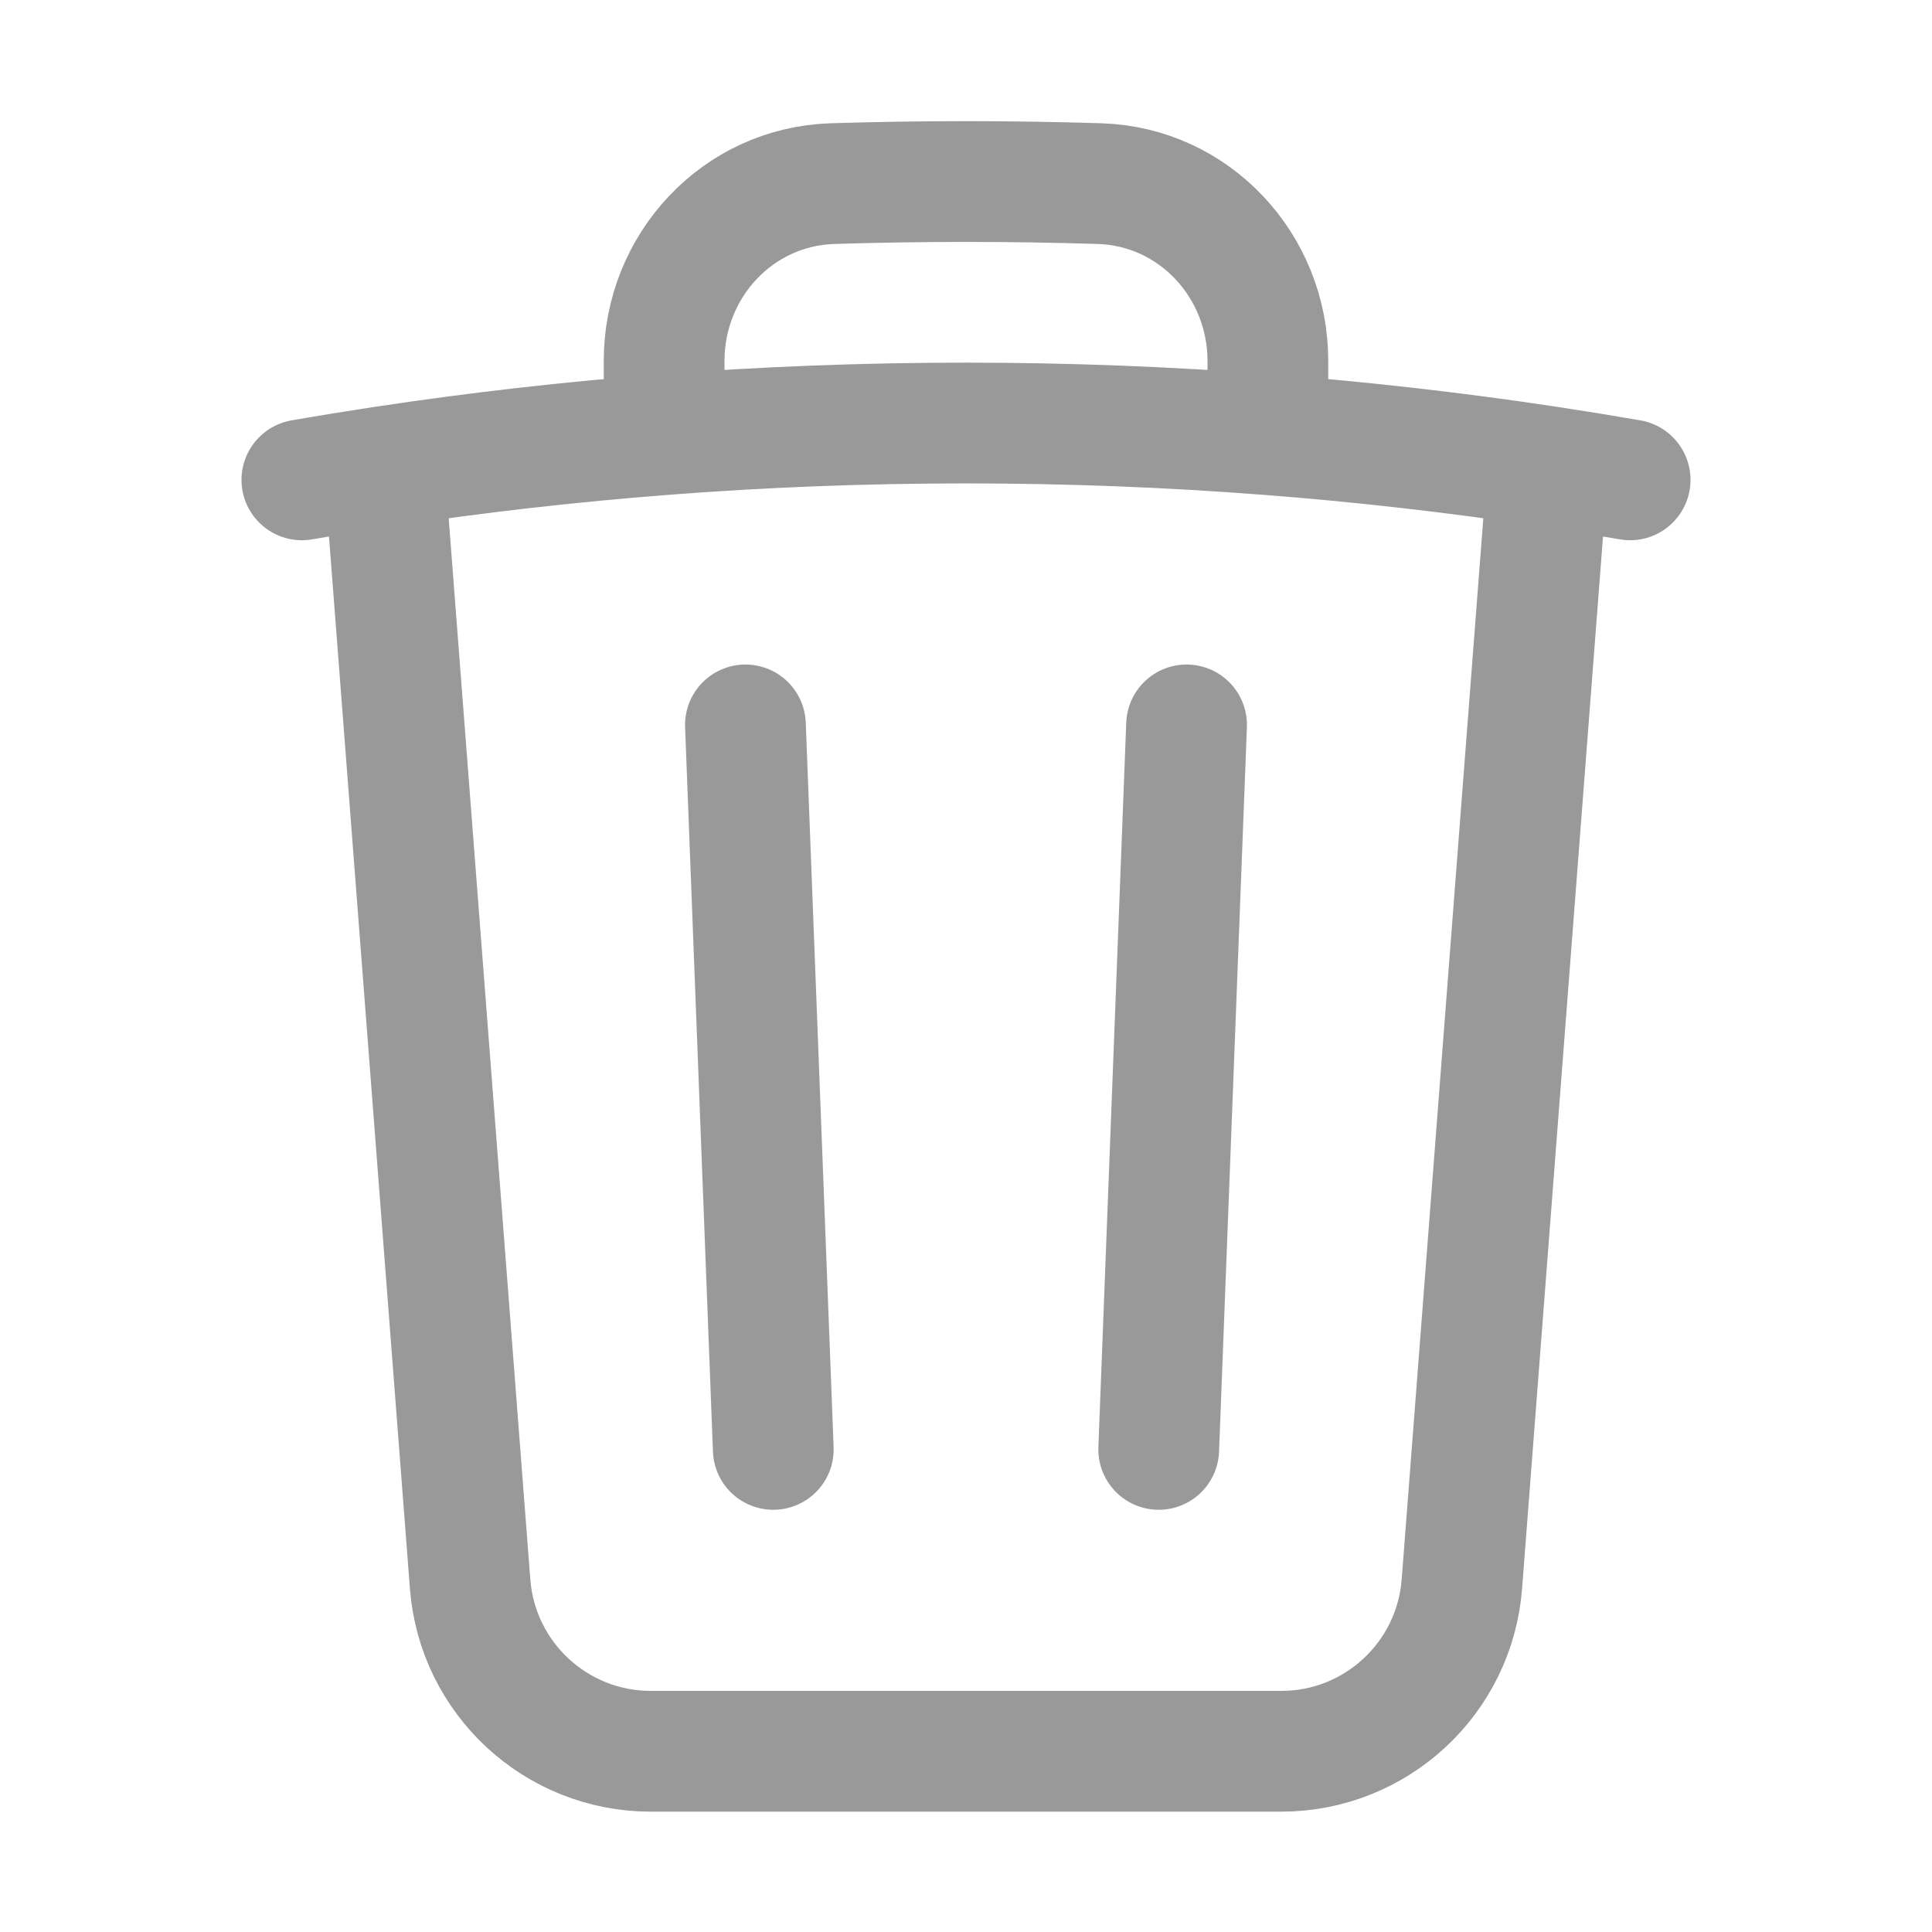
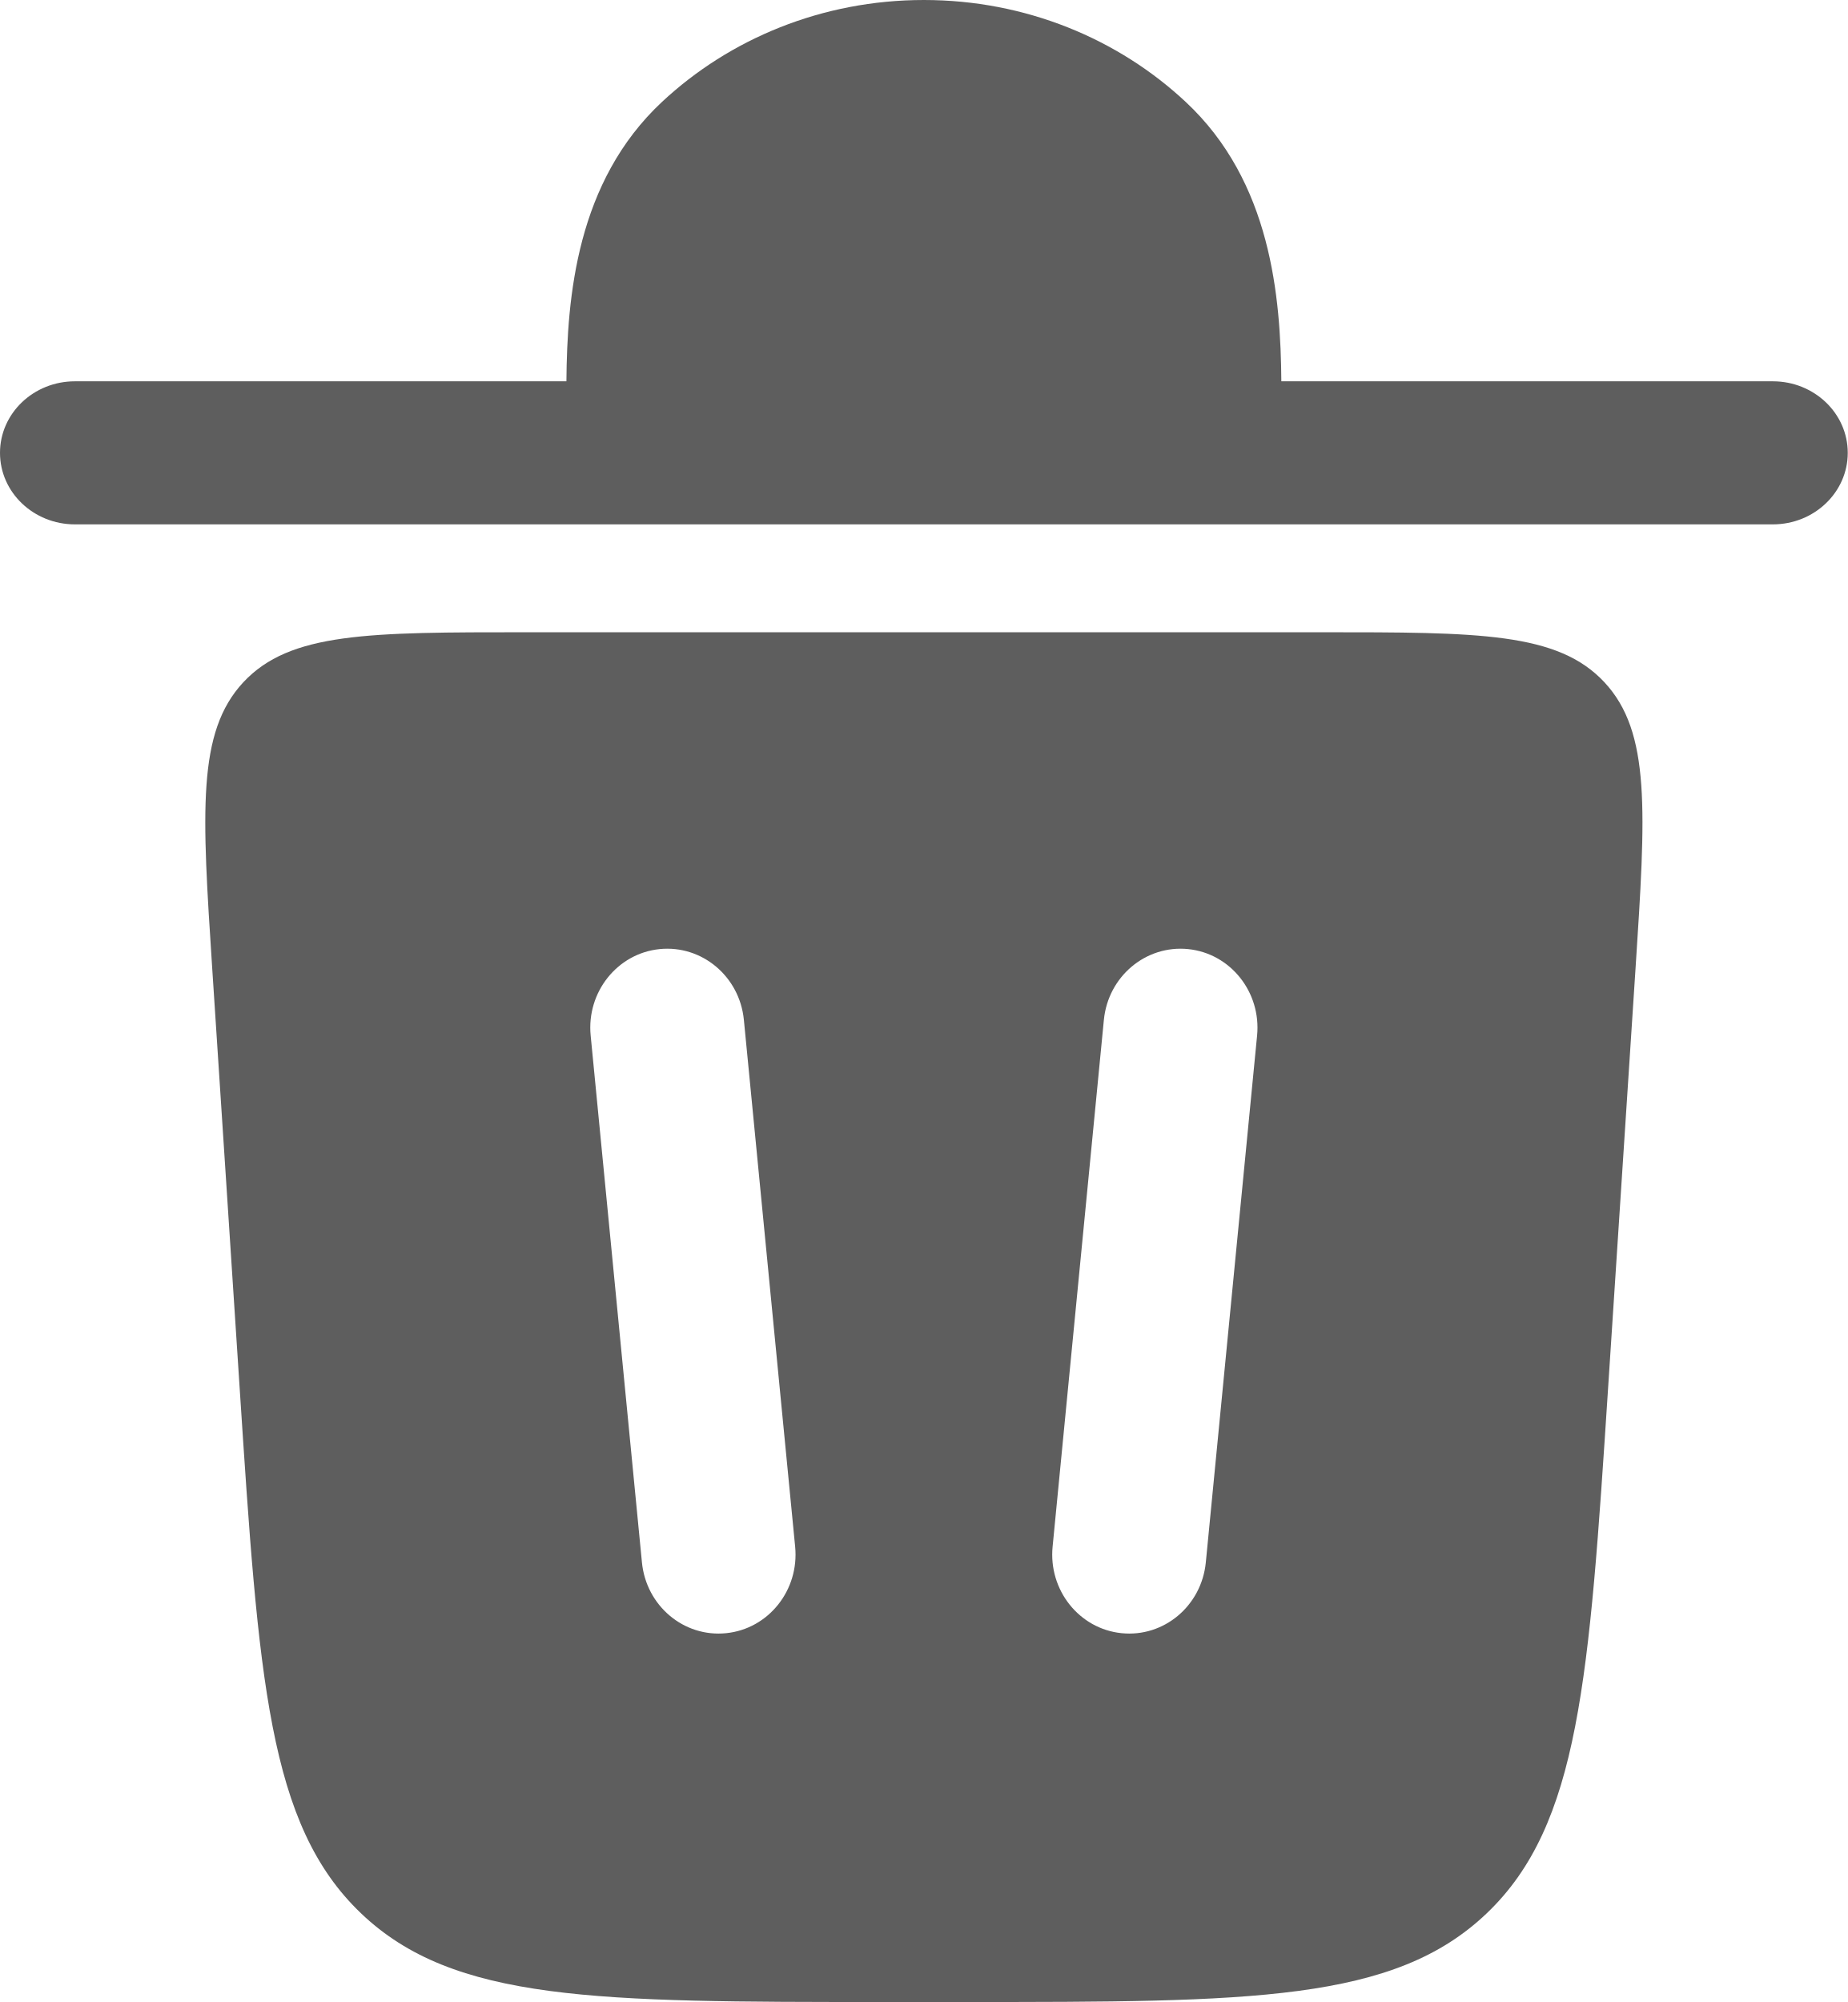
- <svg xmlns="http://www.w3.org/2000/svg" width="24" height="24" viewBox="0 0 24 24" fill="none">
-   <path d="M14.74 9.005L14.394 18.005M9.606 18.005L9.26 9.005M19.228 5.795C19.57 5.847 19.91 5.902 20.25 5.961M19.228 5.795L18.16 19.677C18.07 20.849 17.092 21.755 15.916 21.755H8.084C6.908 21.755 5.93 20.849 5.84 19.677L4.772 5.795M19.228 5.795C18.081 5.622 16.922 5.489 15.75 5.399M3.75 5.961C4.09 5.902 4.43 5.847 4.772 5.795M4.772 5.795C5.919 5.622 7.078 5.489 8.25 5.399M15.75 5.399V4.483C15.75 3.303 14.839 2.319 13.661 2.281C13.109 2.264 12.556 2.255 12 2.255C11.444 2.255 10.891 2.264 10.339 2.281C9.161 2.319 8.25 3.303 8.25 4.483V5.399M15.75 5.399C14.513 5.303 13.262 5.255 12 5.255C10.738 5.255 9.487 5.303 8.25 5.399" stroke="#999999" stroke-width="1.5" stroke-linecap="round" stroke-linejoin="round" />
+ <svg xmlns="http://www.w3.org/2000/svg" width="24" height="26" viewBox="0 0 24 26" fill="none">
+   <path d="M0 5.881C0 5.368 0.436 4.952 0.973 4.952H7.357C7.366 3.859 7.487 2.36 8.6 1.322C9.476 0.505 10.677 0 12 0C13.322 0 14.524 0.505 15.399 1.322C16.513 2.36 16.634 3.859 16.643 4.952H23.027C23.564 4.952 24 5.368 24 5.881C24 6.394 23.564 6.81 23.027 6.81H0.973C0.436 6.81 0 6.394 0 5.881Z" fill="#5E5E5E" />
+   <path fill-rule="evenodd" clip-rule="evenodd" d="M11.461 26H12.539C16.25 26 18.105 26 19.311 24.848C20.517 23.697 20.64 21.807 20.887 18.029L21.243 12.585C21.377 10.535 21.444 9.51 20.839 8.86C20.233 8.211 19.212 8.211 17.168 8.211H6.832C4.788 8.211 3.767 8.211 3.161 8.86C2.556 9.51 2.623 10.535 2.757 12.585L3.113 18.029C3.36 21.807 3.483 23.697 4.689 24.848C5.895 26 7.751 26 11.461 26ZM9.662 13.245C9.607 12.681 9.117 12.27 8.567 12.326C8.018 12.382 7.617 12.885 7.672 13.449L8.338 20.291C8.393 20.855 8.883 21.267 9.433 21.21C9.982 21.154 10.383 20.651 10.328 20.087L9.662 13.245ZM15.433 12.326C15.982 12.382 16.383 12.885 16.328 13.449L15.662 20.291C15.607 20.855 15.117 21.267 14.567 21.21C14.018 21.154 13.617 20.651 13.672 20.087L14.338 13.245C14.393 12.681 14.883 12.27 15.433 12.326Z" fill="#5E5E5E" />
</svg>
